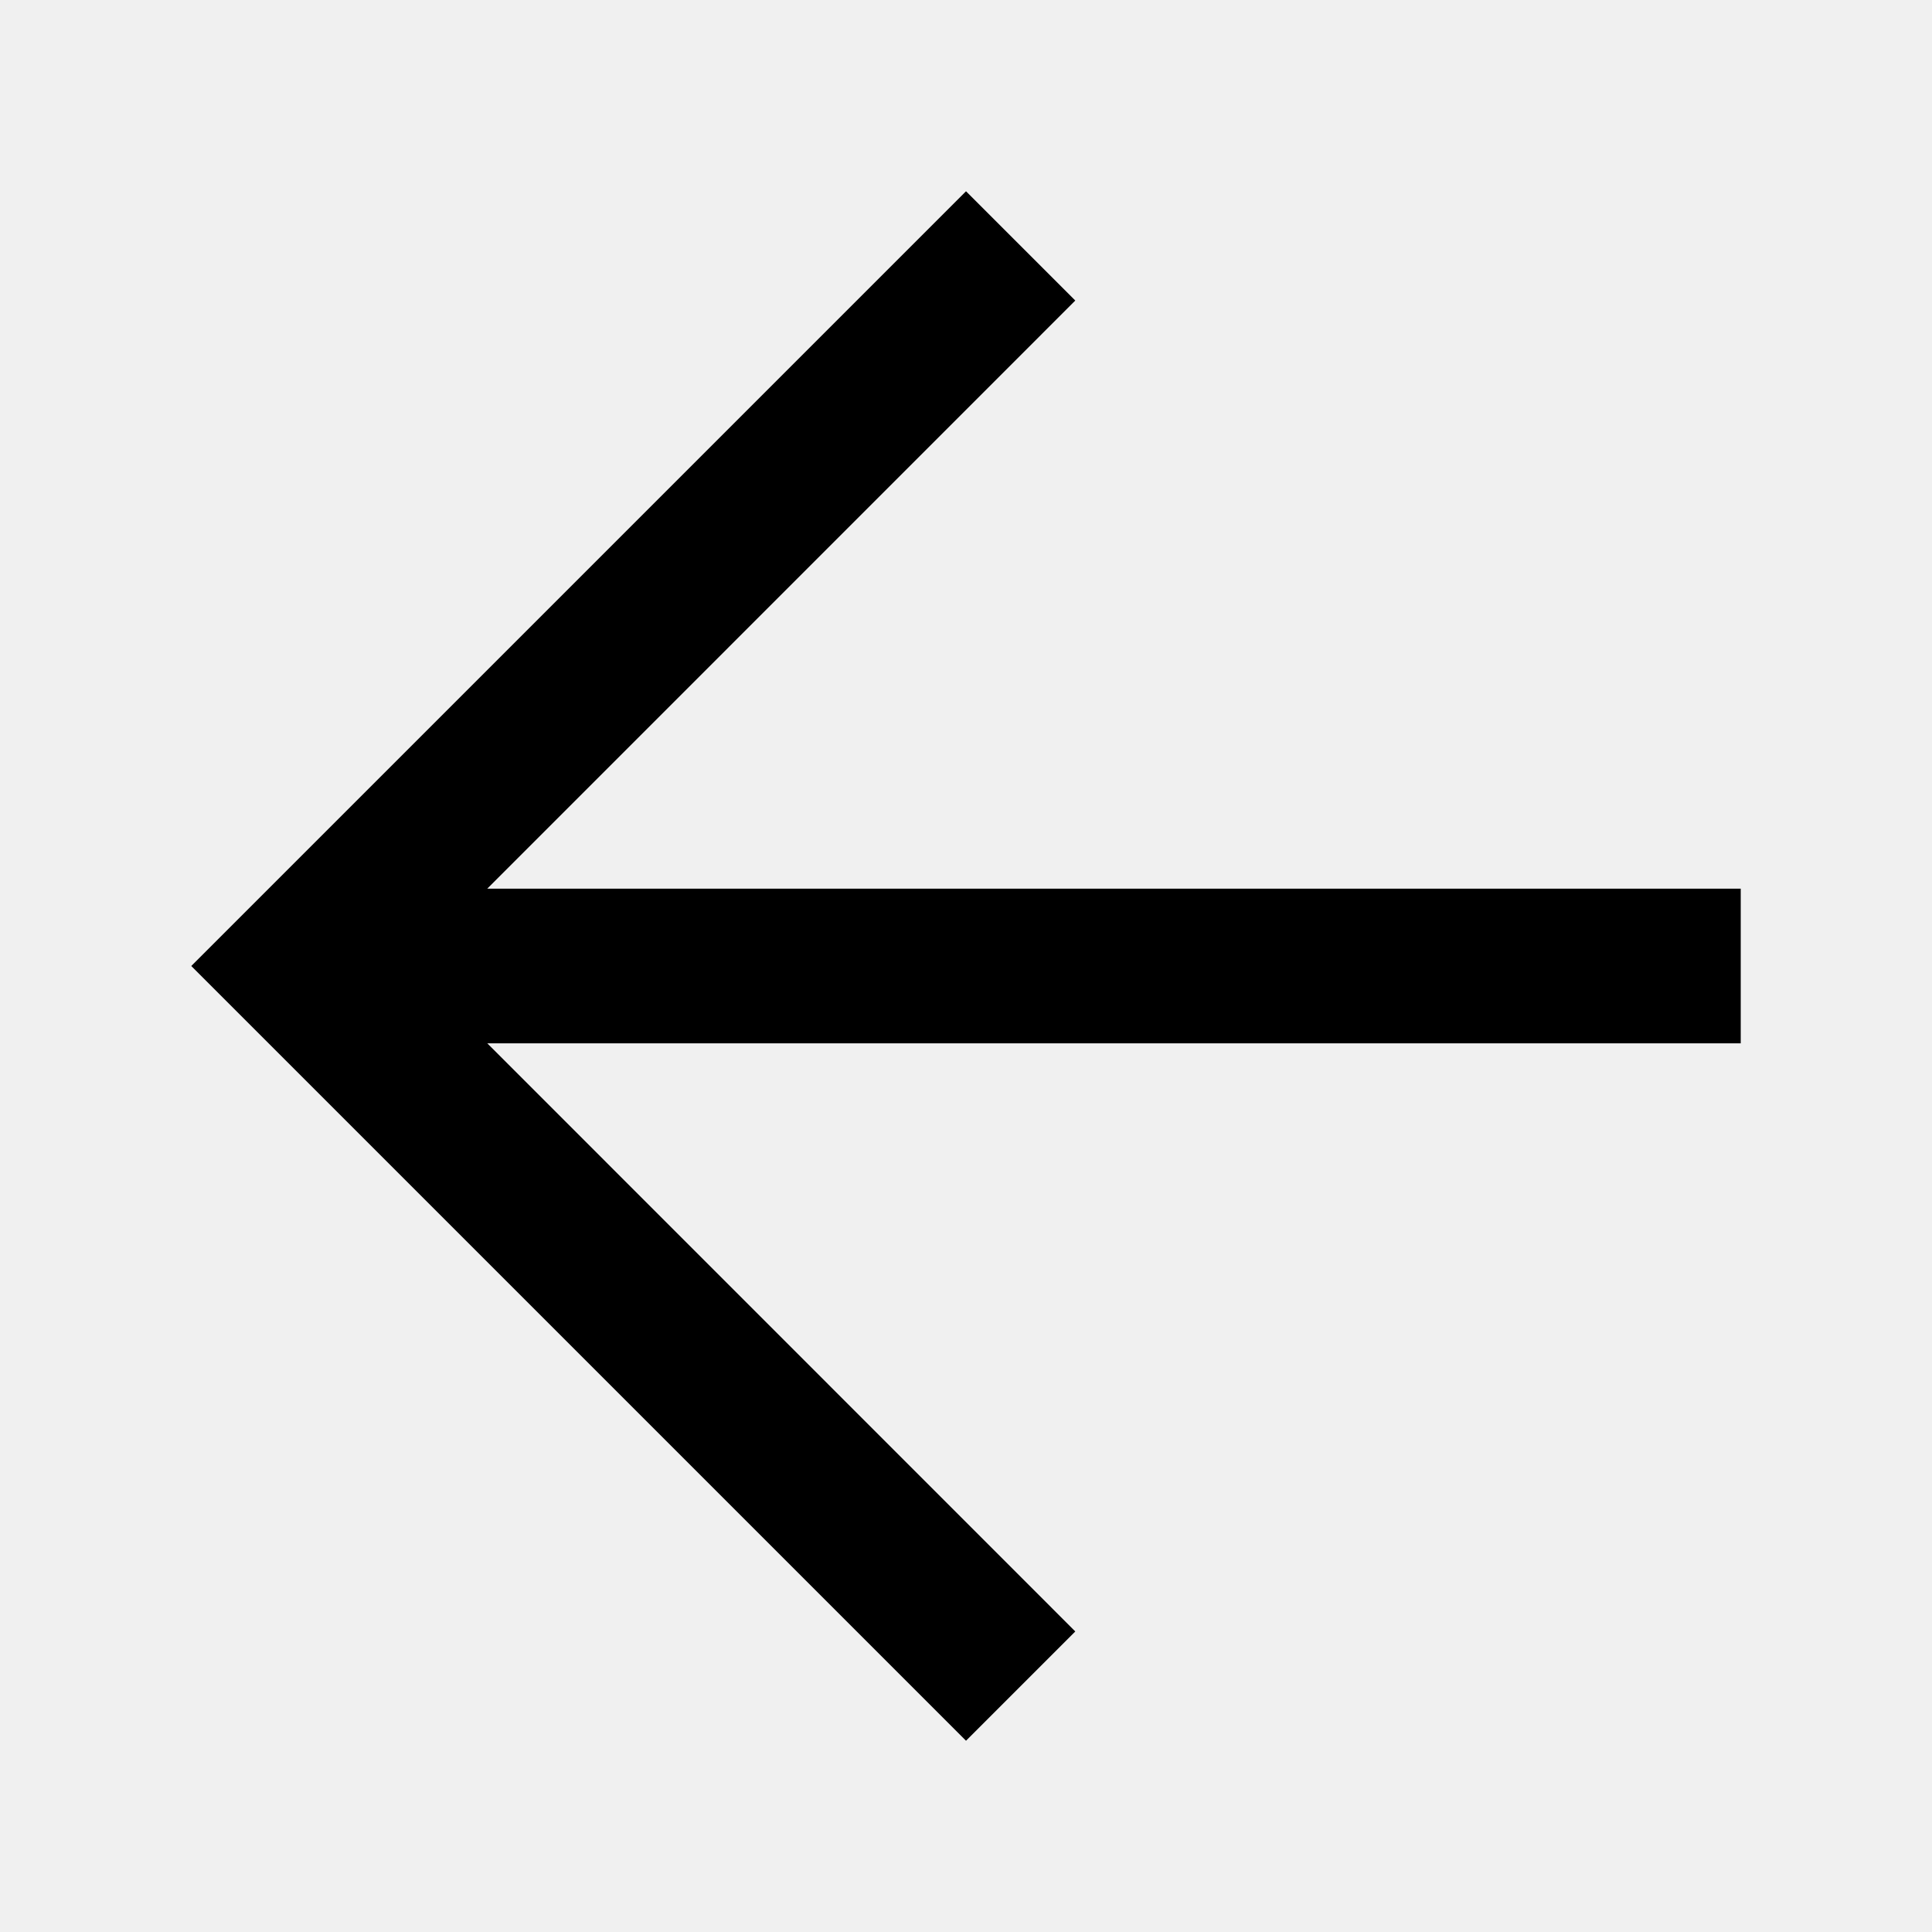
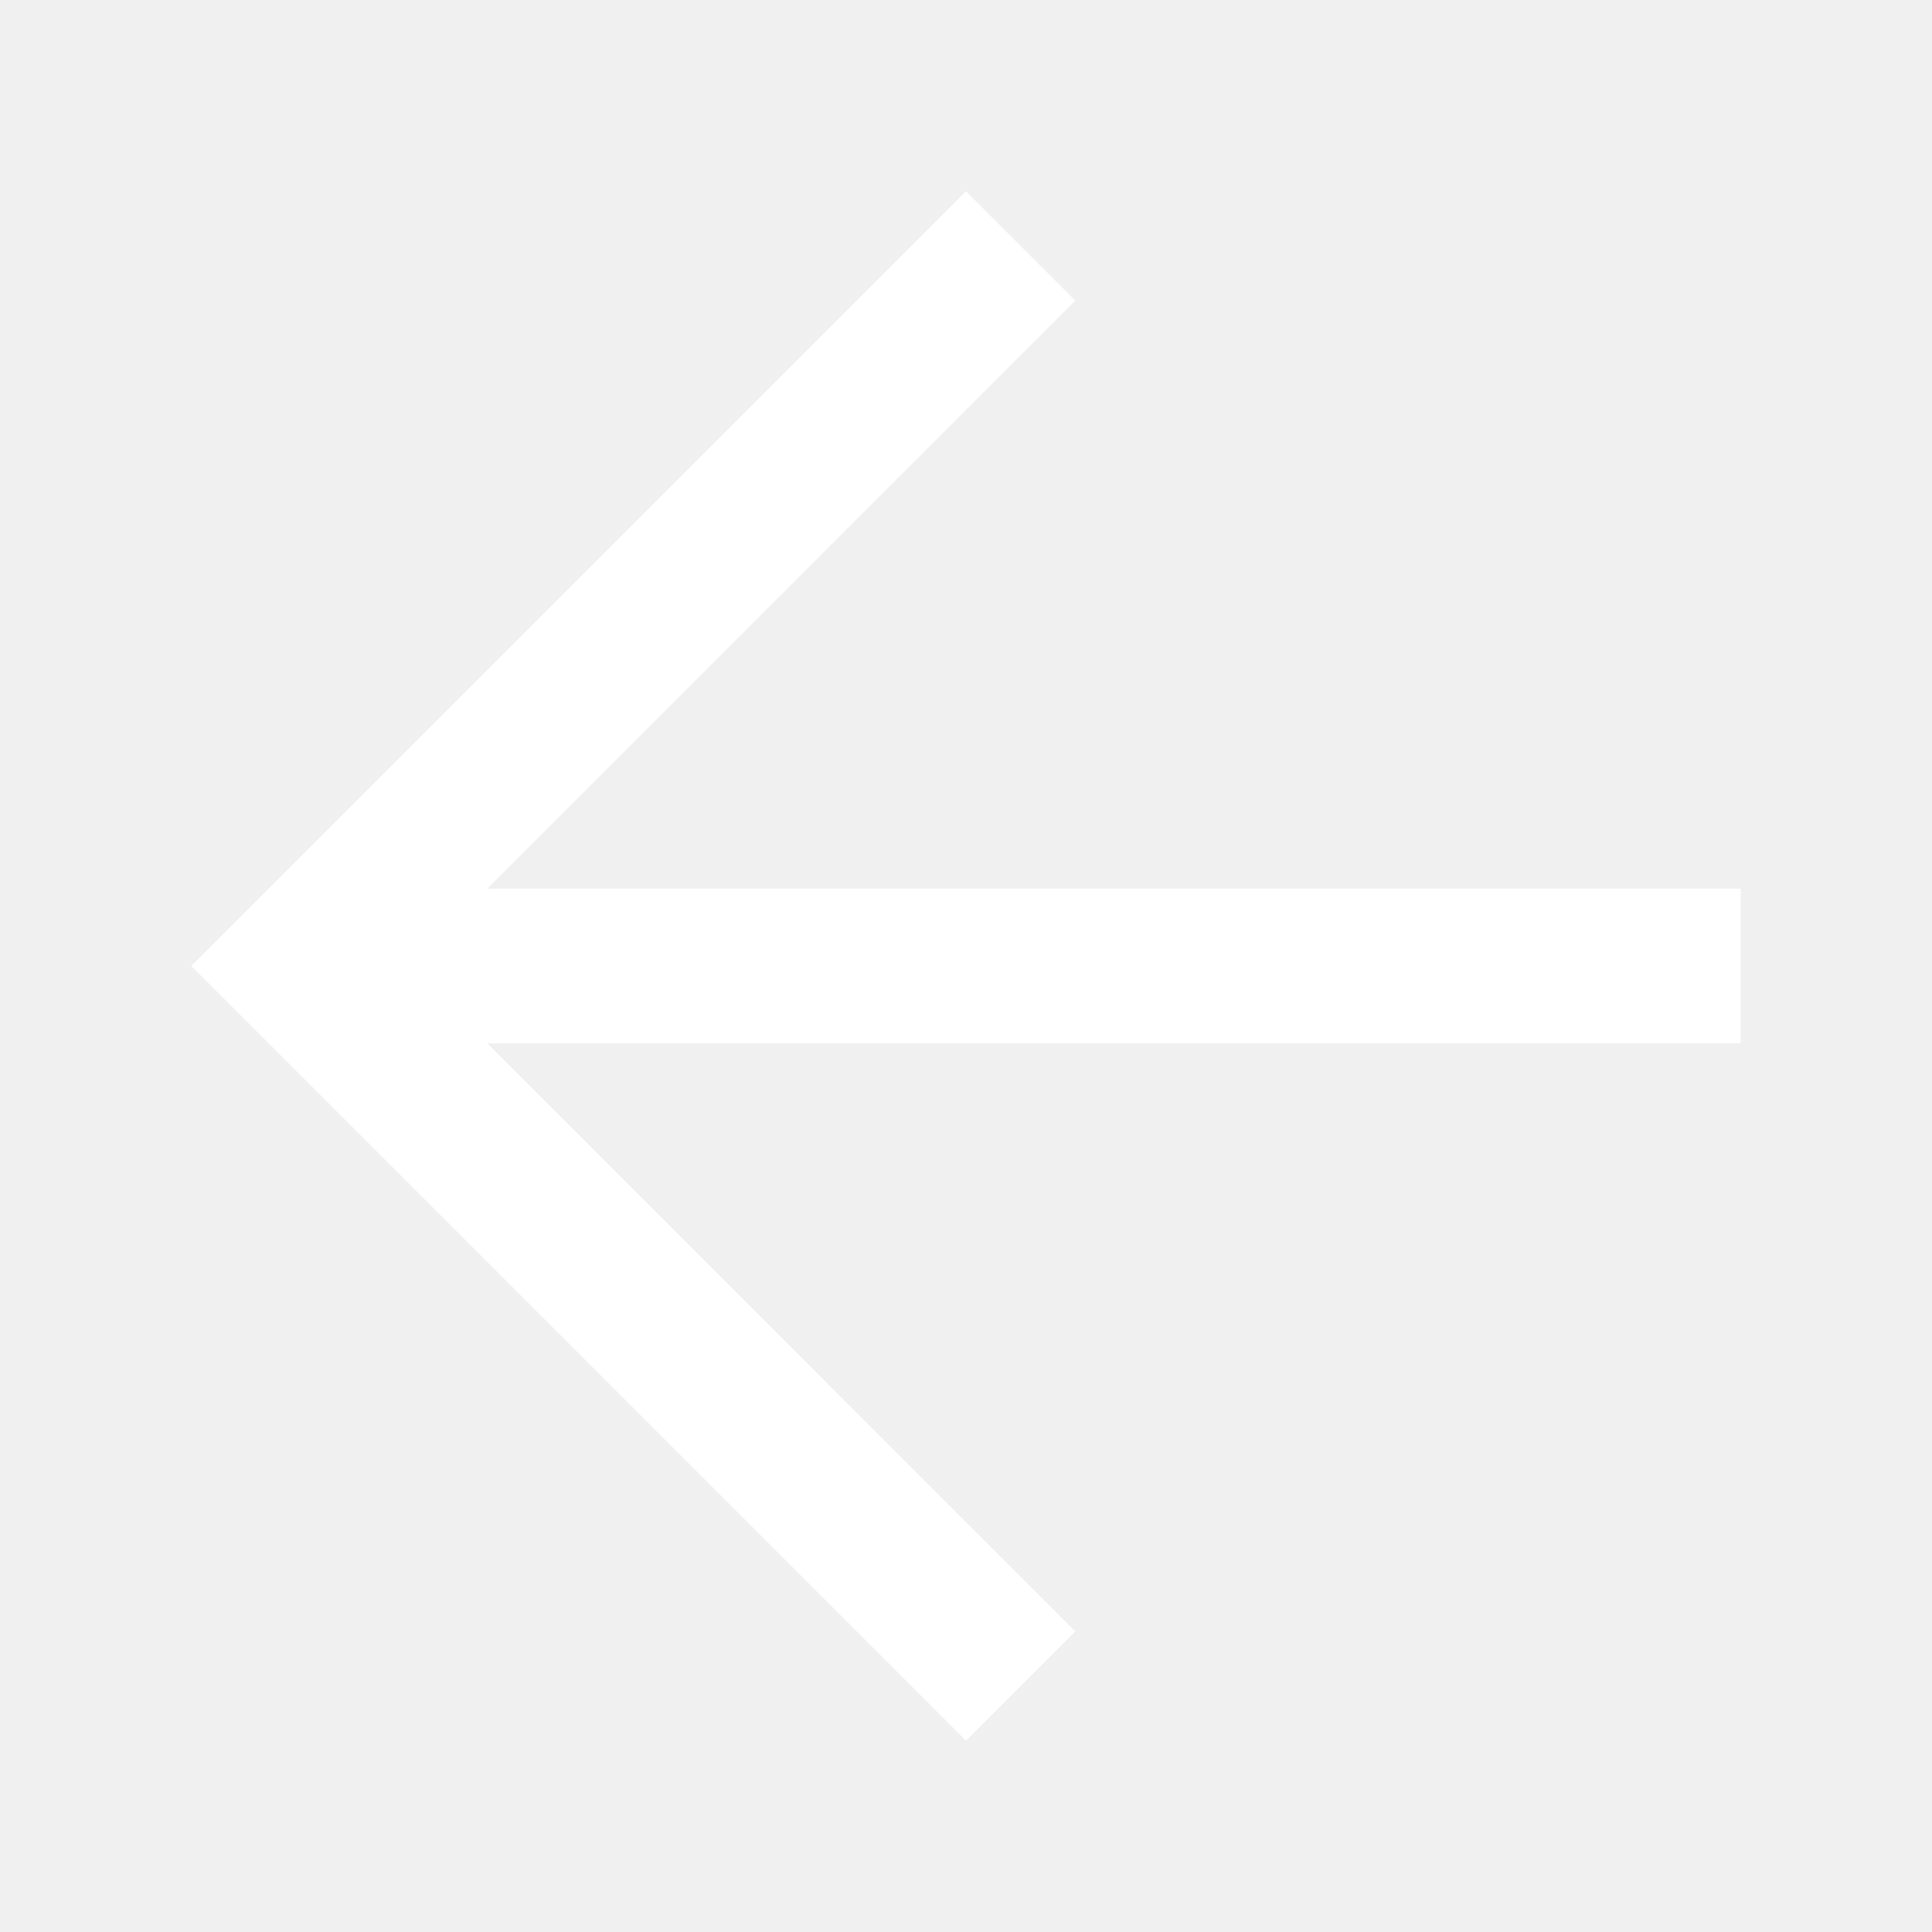
<svg xmlns="http://www.w3.org/2000/svg" width="100" height="100" viewBox="0 0 100 100" version="1.1" enable-background="new">
  <g transform="translate(-3.926492e-7,-270.5419)">
-     <path d="m 50.001,280.442 -40.101,40.1 40.101,40.1 5.656,-5.656 -30.435,-30.442 h 64.878 v -8.006 H 25.222 l 30.435,-30.44 z" />
+     <path style="fill:white;" d="m 50.001,280.442 -40.101,40.1 40.101,40.1 5.656,-5.656 -30.435,-30.442 h 64.878 v -8.006 H 25.222 l 30.435,-30.44 z" />
  </g>
</svg>
